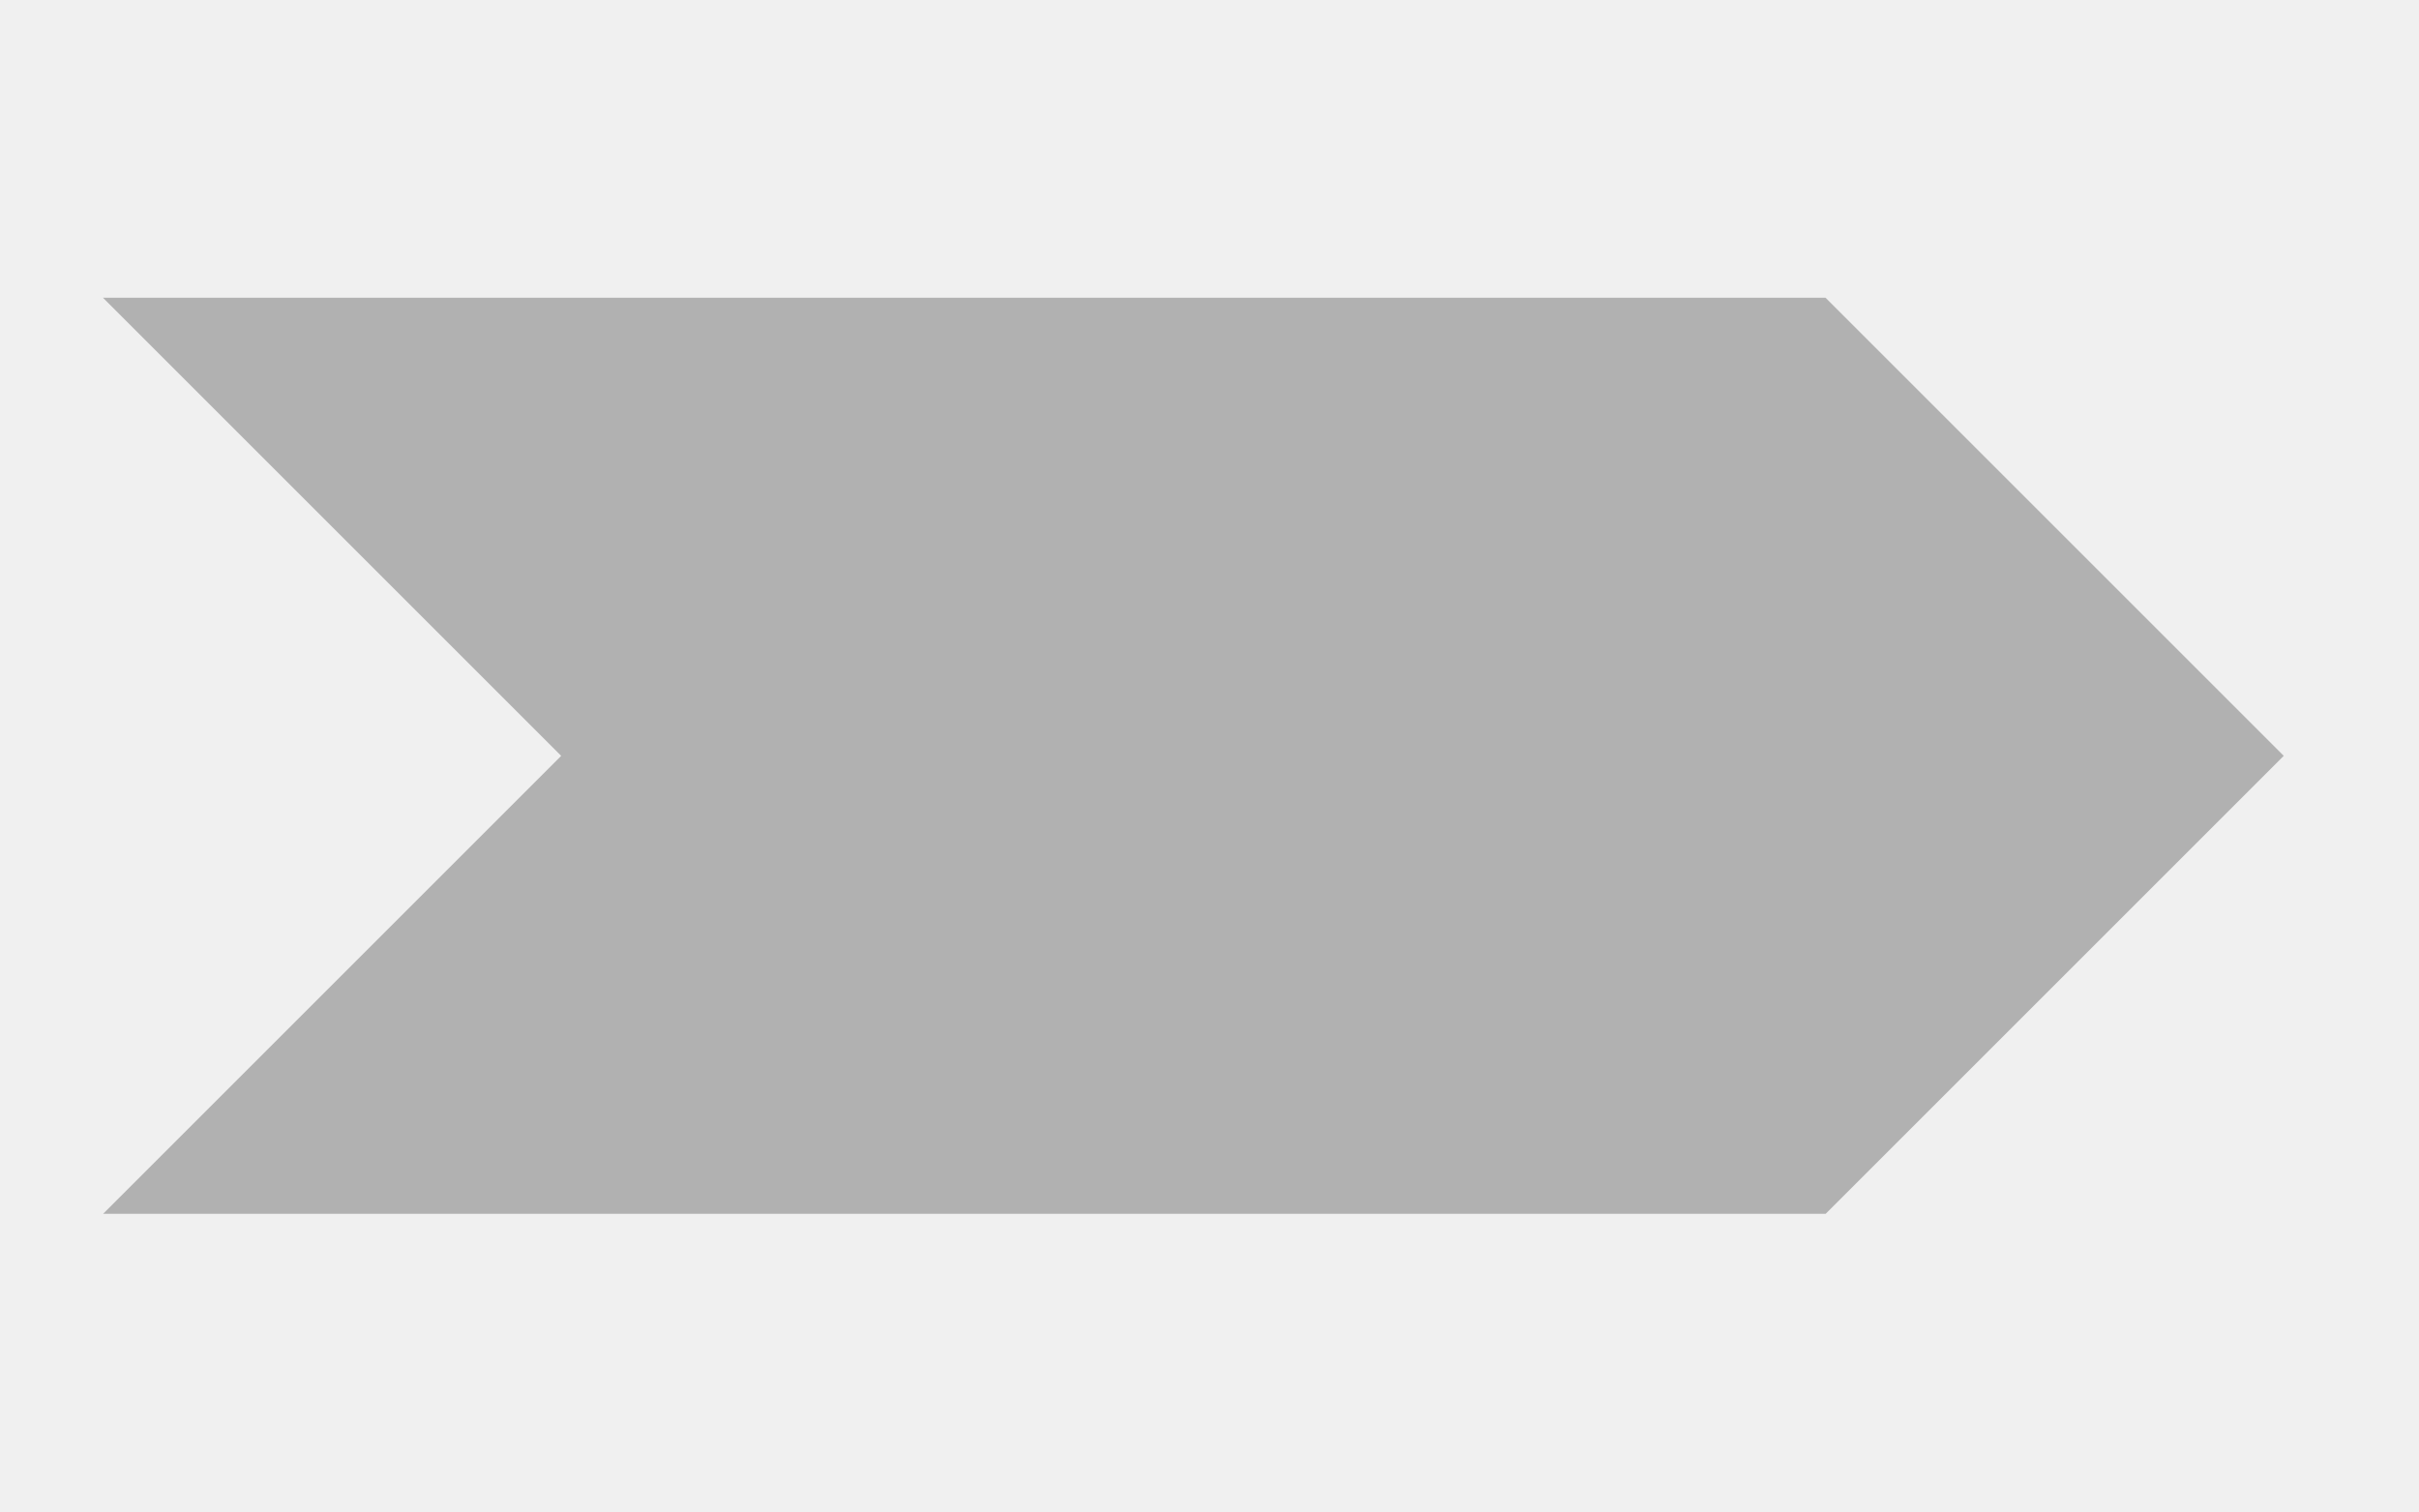
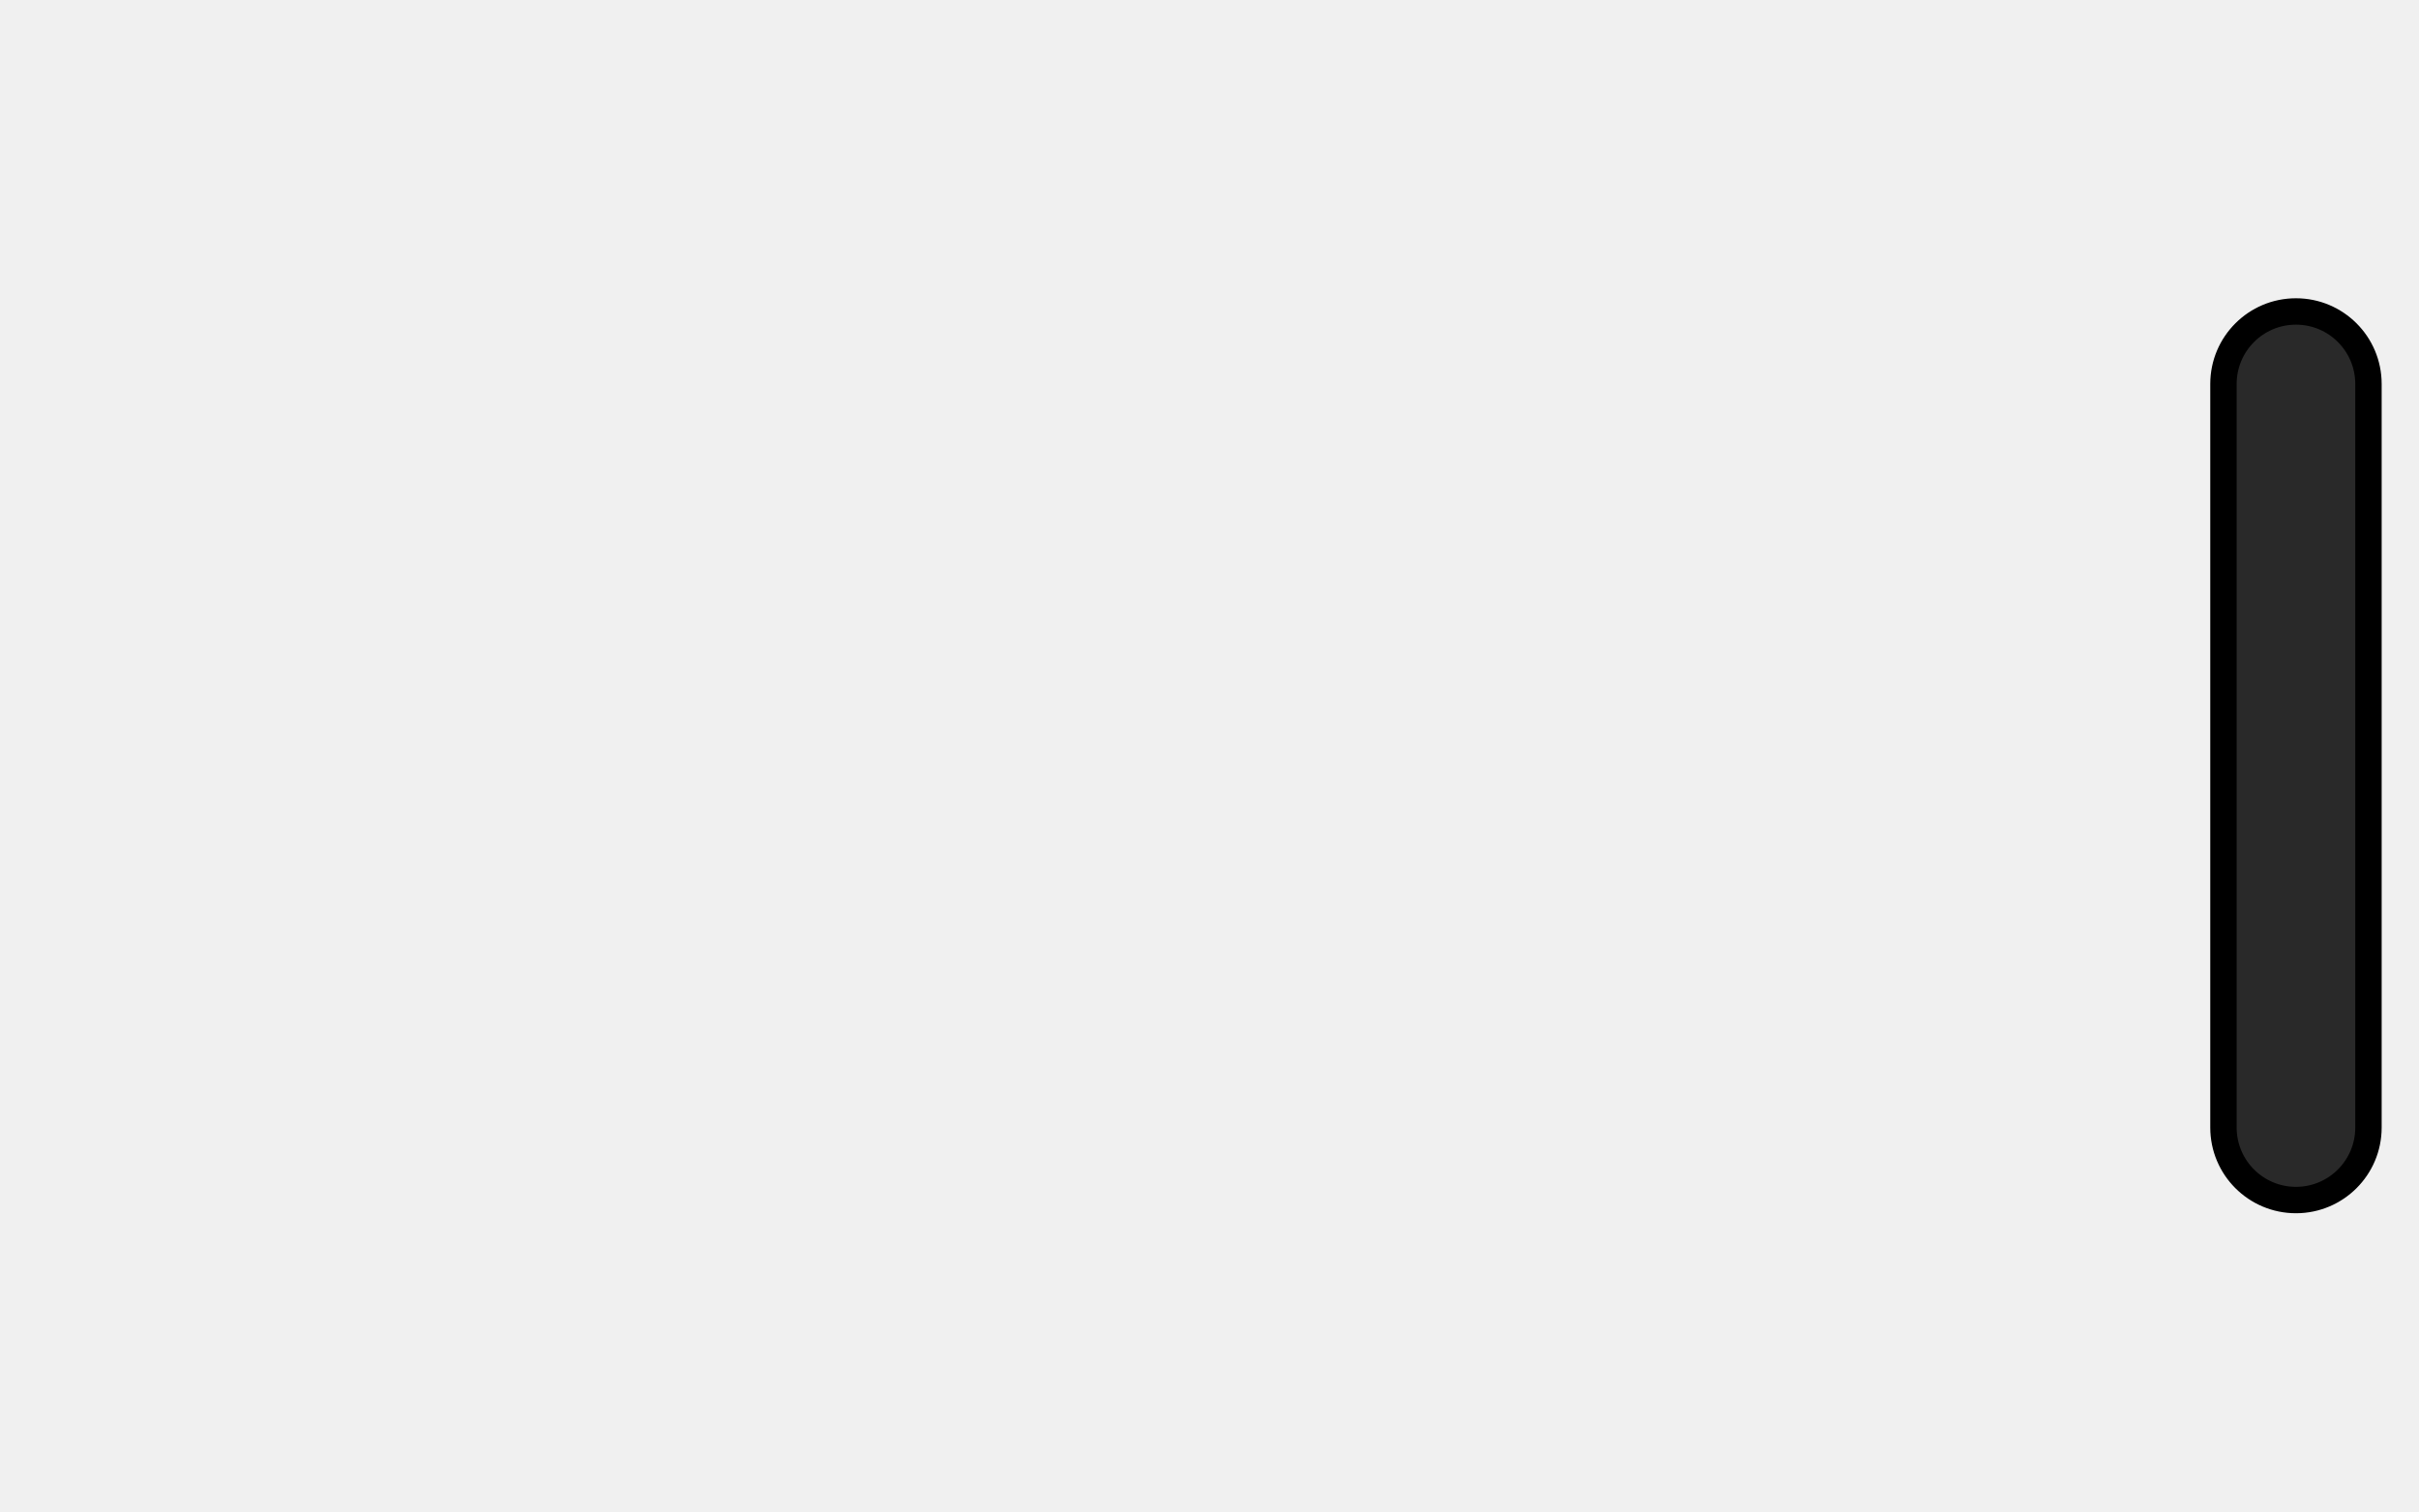
<svg xmlns="http://www.w3.org/2000/svg" width="128" height="80" viewBox="0 0 128 80" id="svg4370" version="1.1">
  <defs id="defs4372" />
  <g id="layer1" transform="translate(0,-972.3622)" style="display:inline">
-     <path style="color:#000000;clip-rule:nonzero;display:inline;overflow:visible;visibility:visible;opacity:1;isolation:auto;mix-blend-mode:normal;color-interpolation:sRGB;color-interpolation-filters:linearRGB;solid-color:#000000;solid-opacity:1;fill:#9c9c9c;fill-opacity:0.744;fill-rule:evenodd;stroke:none;stroke-width:0.6;stroke-linecap:butt;stroke-linejoin:miter;stroke-miterlimit:4;stroke-dasharray:none;stroke-dashoffset:0;stroke-opacity:1;marker:none;color-rendering:auto;image-rendering:auto;shape-rendering:auto;text-rendering:auto;enable-background:accumulate" d="m 96.598,988.121 24.241,24.241 0.008,0 -24.241,24.241 -4.676,0 c -6.966,2e-4 -55.13,0 -86.473,0 l 24.241,-24.241 -0.009,0 L 5.448,988.121 l 86.482,0 4.667,0 z" id="rect4138-5-7-5" />
+     <path style="color:#000000;clip-rule:nonzero;display:inline;overflow:visible;visibility:visible;opacity:0;isolation:auto;mix-blend-mode:normal;color-interpolation:sRGB;color-interpolation-filters:linearRGB;solid-color:#000000;solid-opacity:1;fill:#9c9c9c;fill-opacity:0.744;fill-rule:evenodd;stroke:none;stroke-width:0.6;stroke-linecap:butt;stroke-linejoin:miter;stroke-miterlimit:4;stroke-dasharray:none;stroke-dashoffset:0;stroke-opacity:1;marker:none;color-rendering:auto;image-rendering:auto;shape-rendering:auto;text-rendering:auto;enable-background:accumulate" d="m 96.598,988.121 24.241,24.241 0.008,0 -24.241,24.241 -4.676,0 c -6.966,2e-4 -55.13,0 -86.473,0 l 24.241,-24.241 -0.009,0 L 5.448,988.121 l 86.482,0 4.667,0 z" id="rect4138-5-7-5" />
    <path style="color:#000000;clip-rule:nonzero;display:inline;overflow:visible;visibility:visible;opacity:1;isolation:auto;mix-blend-mode:normal;color-interpolation:sRGB;color-interpolation-filters:linearRGB;solid-color:#000000;solid-opacity:1;fill:#ffffff;fill-opacity:0.821;fill-rule:evenodd;stroke:none;stroke-width:0.6;stroke-linecap:butt;stroke-linejoin:miter;stroke-miterlimit:4;stroke-dasharray:none;stroke-dashoffset:0;stroke-opacity:1;marker:none;color-rendering:auto;image-rendering:auto;shape-rendering:auto;text-rendering:auto;enable-background:accumulate" d="m 394.124,984.161 -28.201,28.201 -0.01,0 28.201,28.201 c 9.109,0 37.386,0 40.154,0 1.181,0 4.156,0 5.439,0 l 28.201,-28.201 -28.213,-28.201 -5.428,0 -40.145,0 z" id="rect4138-5-7-5-8" />
+     <rect style="color:#000000;clip-rule:nonzero;display:inline;overflow:visible;visibility:visible;opacity:1;isolation:auto;mix-blend-mode:normal;color-interpolation:sRGB;color-interpolation-filters:linearRGB;solid-color:#000000;solid-opacity:1;fill:#000000;fill-opacity:0.827;fill-rule:evenodd;stroke:#000000;stroke-width:1.397;stroke-linecap:round;stroke-linejoin:round;stroke-miterlimit:4;stroke-dasharray:none;stroke-dashoffset:0;stroke-opacity:1;marker:none;color-rendering:auto;image-rendering:auto;shape-rendering:auto;text-rendering:auto;enable-background:accumulate" id="rect4716" width="7.673" height="47.03" x="117.653" y="988.847" ry="3.837" rx="3.837" />
  </g>
  <g id="layer2" style="display:none">
    <path style="color:#000000;clip-rule:nonzero;display:inline;overflow:visible;visibility:visible;opacity:1;isolation:auto;mix-blend-mode:normal;color-interpolation:sRGB;color-interpolation-filters:linearRGB;solid-color:#000000;solid-opacity:1;fill:#ffffff;fill-opacity:0.821;fill-rule:evenodd;stroke:#bc0000;stroke-width:1.9;stroke-linecap:butt;stroke-linejoin:miter;stroke-miterlimit:4;stroke-dasharray:none;stroke-dashoffset:0;stroke-opacity:1;marker:none;color-rendering:auto;image-rendering:auto;shape-rendering:auto;text-rendering:auto;enable-background:accumulate" d="M 394.124,11.799 365.922,40 l -0.01,0 28.201,28.201 c 9.109,0 37.386,0 40.154,0 1.181,0 4.156,0 5.439,0 L 467.909,40 439.696,11.799 l -5.428,0 -40.145,0 z" id="rect4138-5-7-5-8-8" />
  </g>
</svg>
